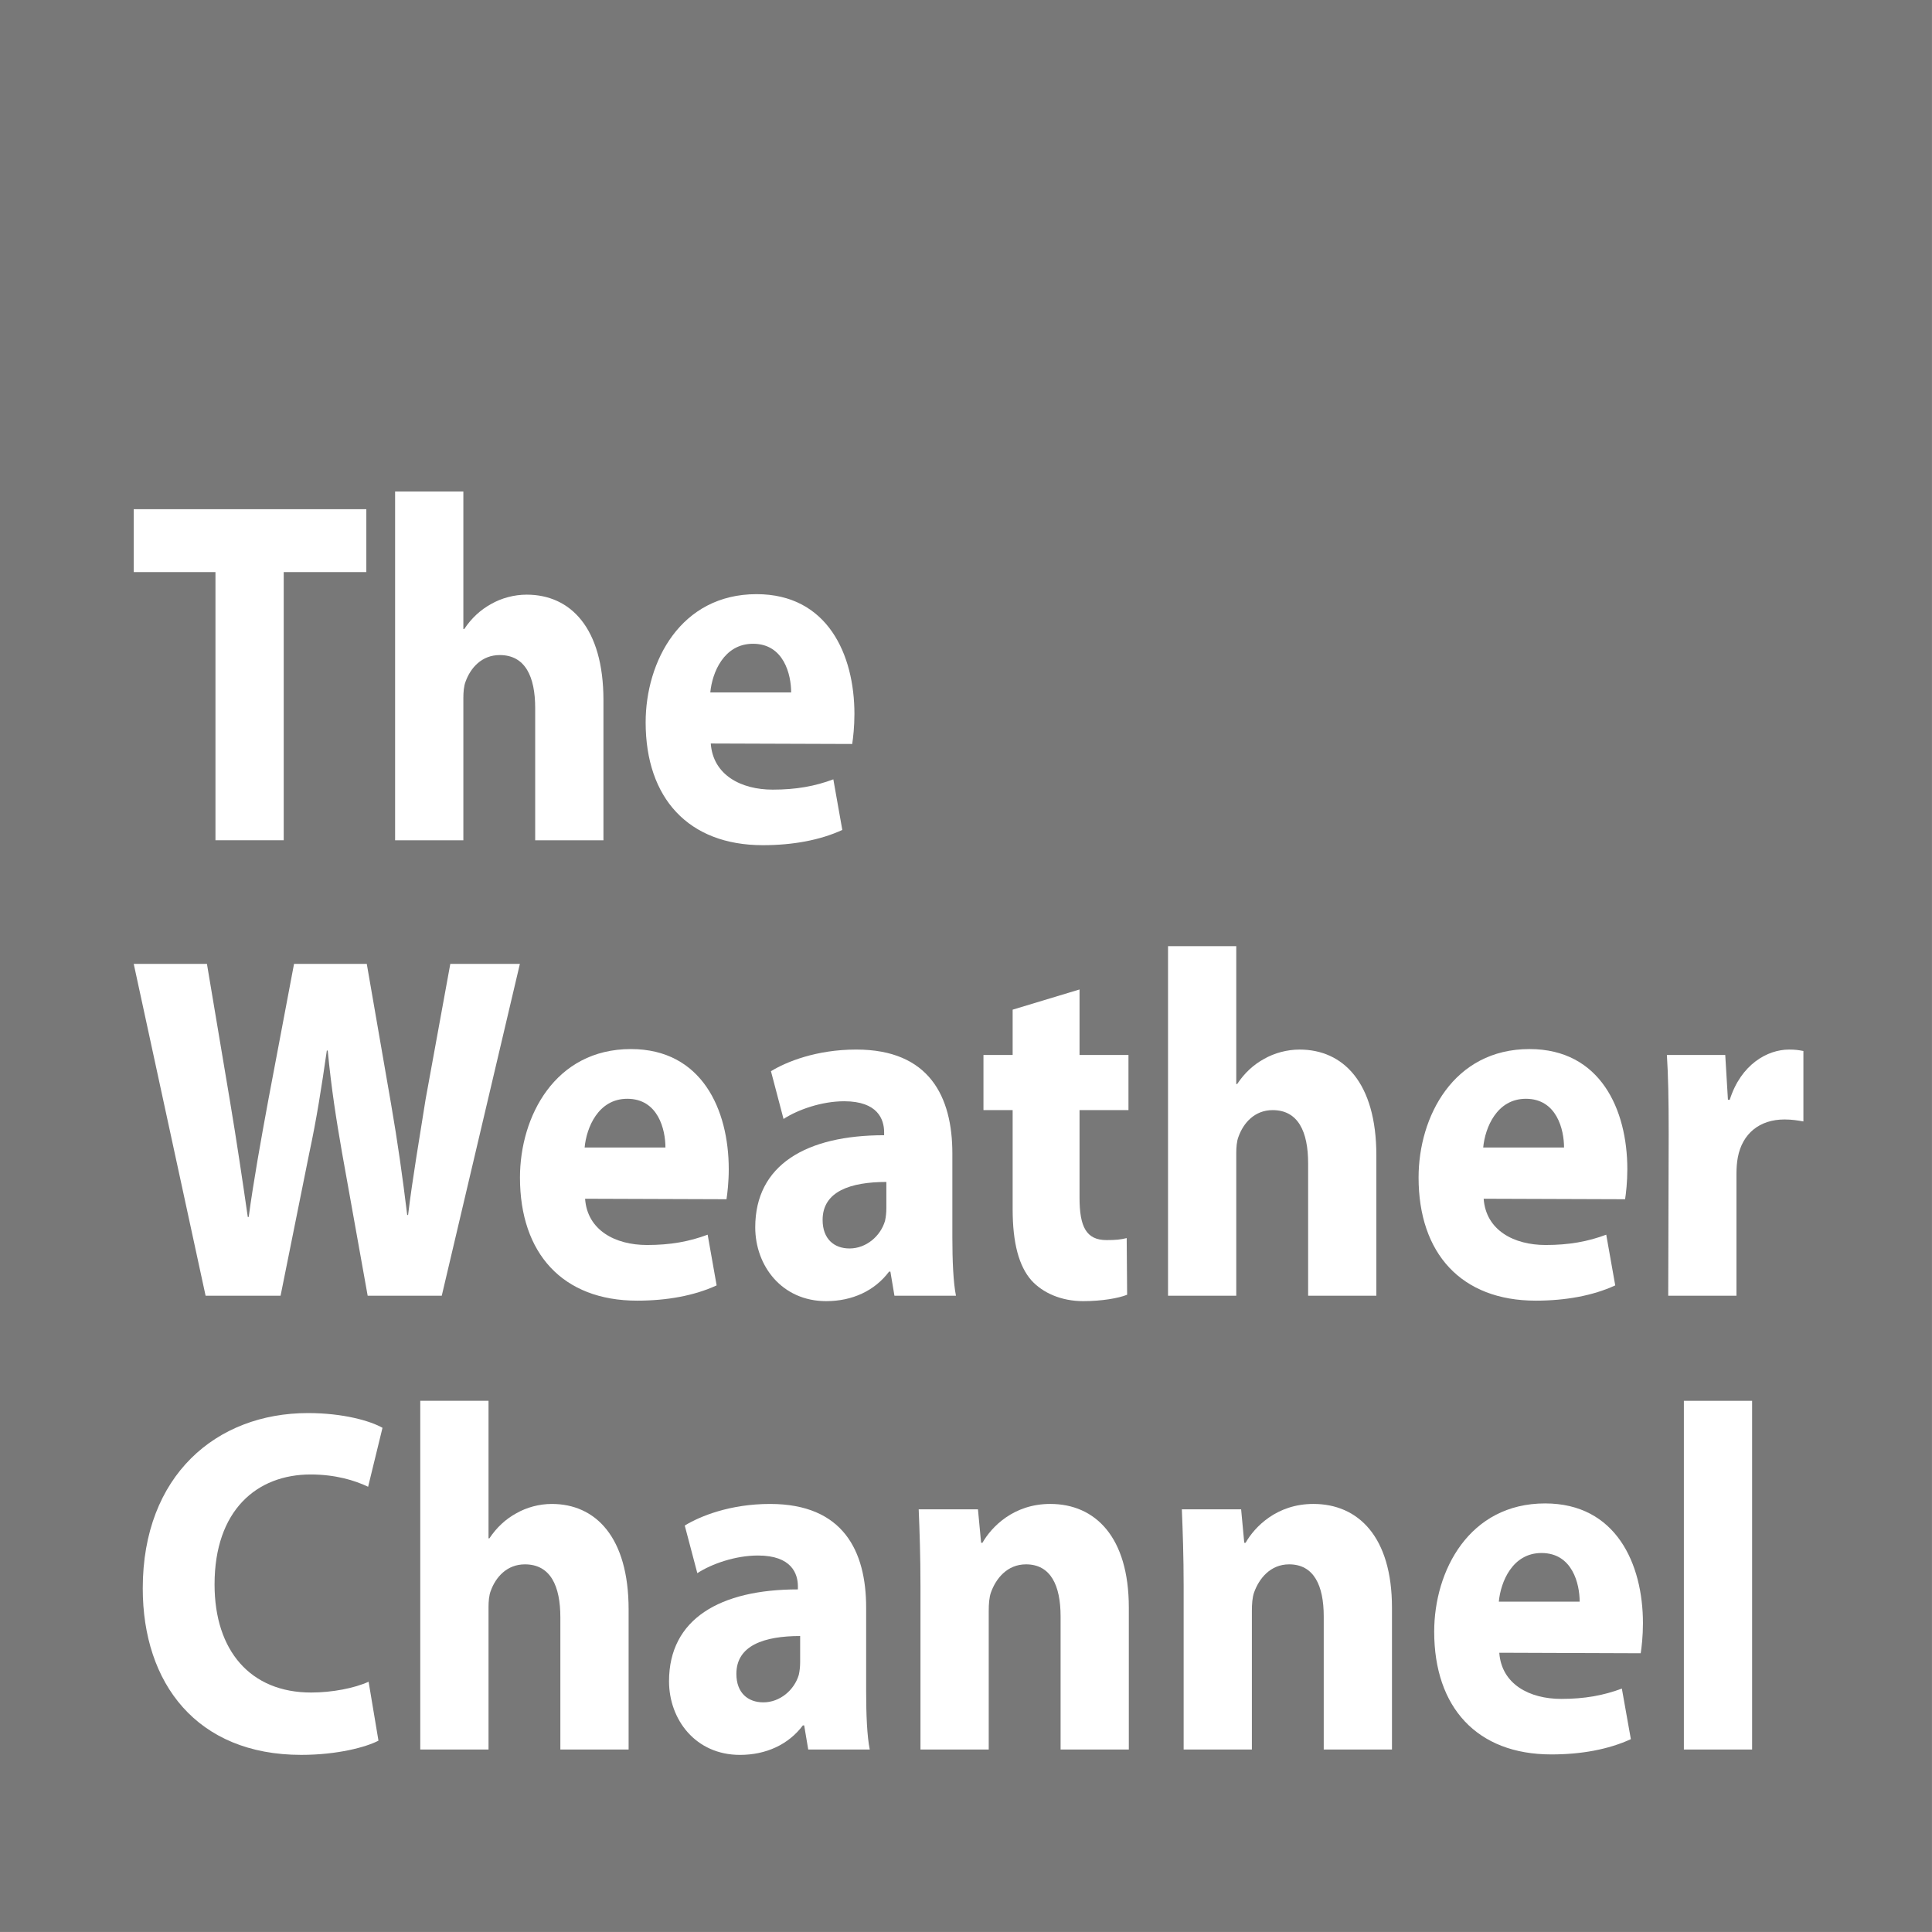
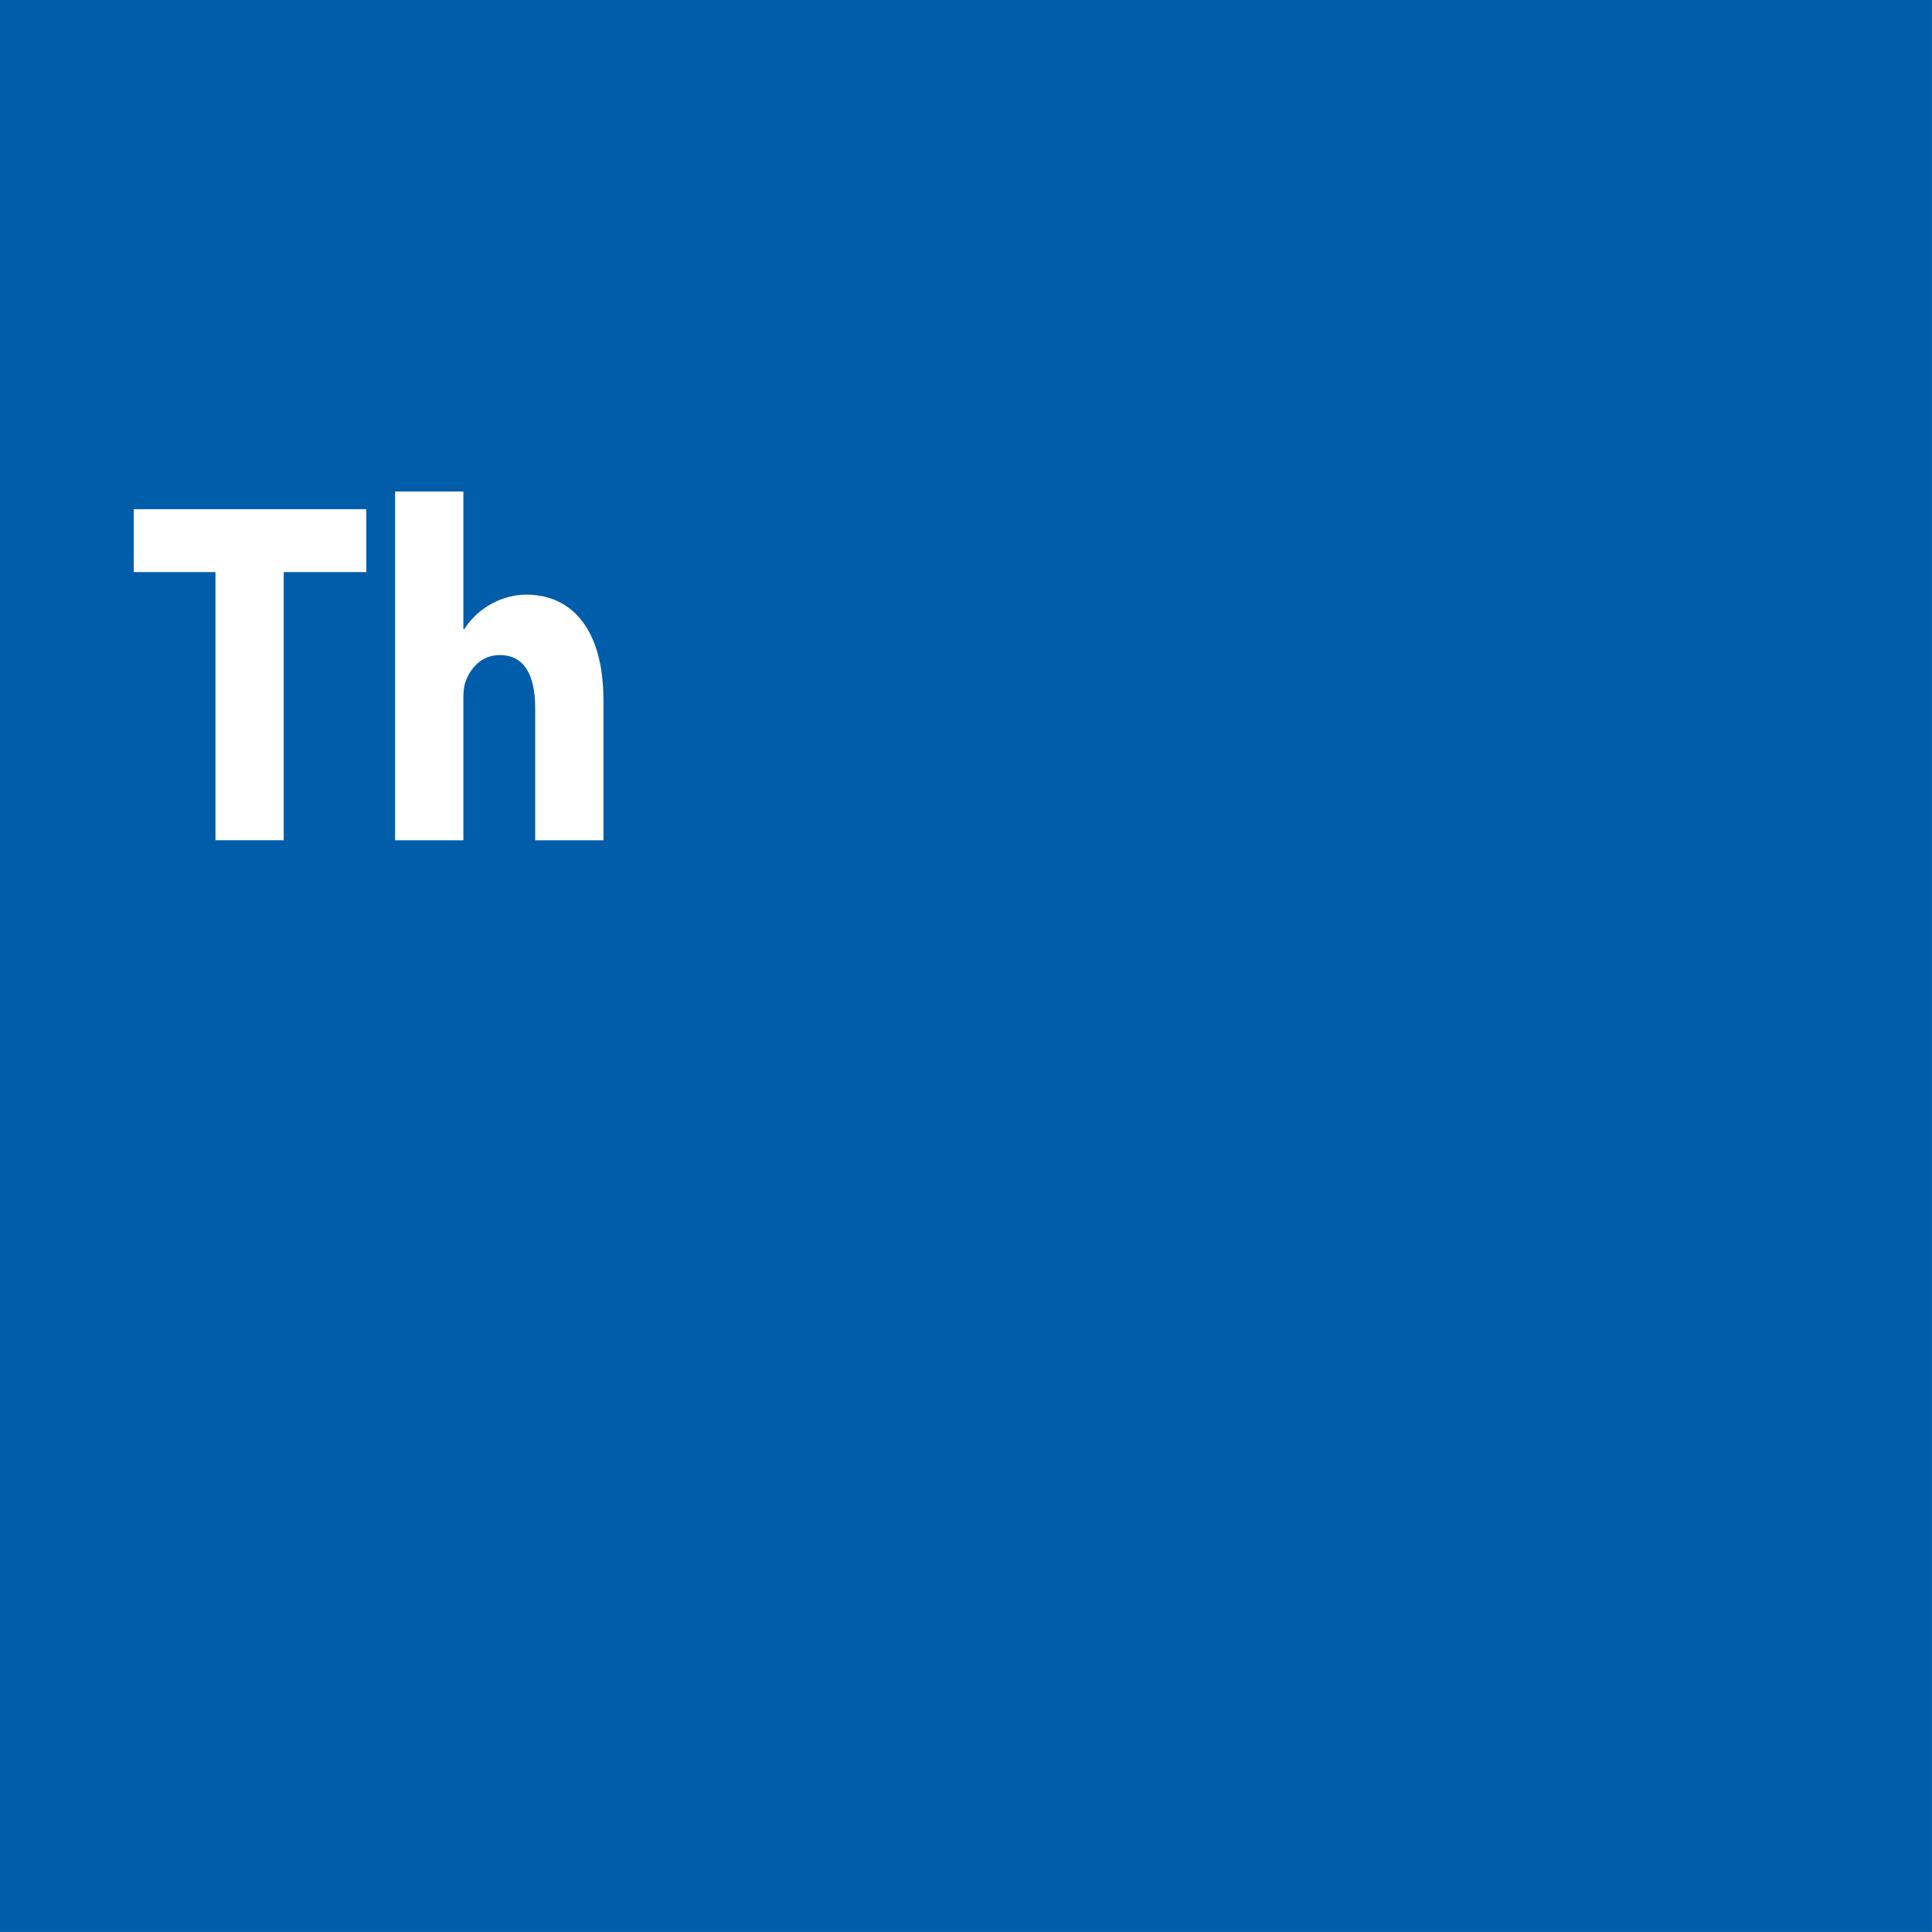
<svg xmlns="http://www.w3.org/2000/svg" width="25.362mm" height="25.362mm" viewBox="0 0 25.362 25.362" version="1.1" id="svg8">
  <defs id="defs2">
    <clipPath id="clipPath4501" clipPathUnits="userSpaceOnUse">
      <path id="path4499" d="m 95.052,196.087 h 96.35 v 76.147 h -96.35 z" />
    </clipPath>
    <clipPath id="clipPath4515" clipPathUnits="userSpaceOnUse">
      <path id="path4513" d="M 0,288 H 288 V 0 H 0 Z" />
    </clipPath>
    <clipPath id="clipPath4533" clipPathUnits="userSpaceOnUse">
      <path id="path4531" d="M 0,288 H 288 V 0 H 0 Z" />
    </clipPath>
  </defs>
  <g id="layer1" transform="translate(-88.91988,-146.3845)">
    <g transform="matrix(0.3527778,0,0,-0.3527778,52.40809,185.673)" id="g4493">
-       <path id="path4521" style="fill:#000000;fill-opacity:0.502;fill-rule:nonzero;stroke:none" d="m 175.389,39.478 h -71.891 v 71.891 h 71.891 z" />
+       <path id="path4521" style="fill:#005DAA;fill-opacity:1;fill-rule:nonzero;stroke:none" d="m 175.389,39.478 h -71.891 v 71.891 h 71.891 z" />
      <g transform="translate(111.5156,90.0811)" id="g4523">
        <path id="path4525" style="fill:#ffffff;fill-opacity:1;fill-rule:nonzero;stroke:none" d="M 0,0 H -3.041 V 2.34 H 5.614 V 0 H 2.54 V -9.979 H 0 Z" />
      </g>
      <g id="g4527">
        <g clip-path="url(#clipPath4533)" id="g4529">
          <g transform="translate(118.2002,93.0801)" id="g4535">
            <path id="path4537" style="fill:#ffffff;fill-opacity:1;fill-rule:nonzero;stroke:none" d="m 0,0 h 2.54 v -5.118 h 0.033 c 0.268,0.402 0.602,0.713 1.002,0.932 0.385,0.219 0.853,0.347 1.321,0.347 1.621,0 2.857,-1.224 2.857,-3.931 v -5.209 h -2.54 v 4.917 c 0,1.17 -0.367,1.975 -1.32,1.975 -0.668,0 -1.086,-0.475 -1.27,-0.987 C 2.557,-7.237 2.54,-7.477 2.54,-7.679 v -5.3 H 0 Z" />
          </g>
-           <g transform="translate(132.9375,85.6035)" id="g4539">
-             <path id="path4541" style="fill:#ffffff;fill-opacity:1;fill-rule:nonzero;stroke:none" d="M 0,0 C 0,0.659 -0.268,1.81 -1.42,1.81 -2.507,1.81 -2.94,0.731 -3.008,0 Z m -2.991,-1.901 c 0.084,-1.17 1.12,-1.717 2.305,-1.717 0.87,0 1.572,0.127 2.256,0.383 L 1.904,-5.118 C 1.069,-5.502 0.05,-5.685 -1.053,-5.685 c -2.773,0 -4.361,1.755 -4.361,4.571 0,2.266 1.304,4.77 4.127,4.77 2.641,0 3.642,-2.247 3.642,-4.46 0,-0.474 -0.049,-0.896 -0.083,-1.115 z" />
-           </g>
-           <g transform="translate(111.1484,63.1533)" id="g4543">
-             <path id="path4545" style="fill:#ffffff;fill-opacity:1;fill-rule:nonzero;stroke:none" d="M 0,0 -2.674,12.348 H 0.05 L 0.902,7.273 C 1.152,5.789 1.387,4.195 1.57,2.931 h 0.034 c 0.184,1.356 0.451,2.84 0.735,4.38 l 0.952,5.037 H 5.998 L 6.9,7.145 C 7.151,5.697 7.335,4.378 7.502,3.005 h 0.033 c 0.167,1.373 0.418,2.822 0.652,4.306 l 0.919,5.037 h 2.589 L 8.788,0 H 6.031 L 5.079,5.313 C 4.862,6.559 4.679,7.714 4.545,9.124 H 4.511 C 4.311,7.731 4.127,6.559 3.859,5.313 L 2.79,0 Z" />
-           </g>
-           <g transform="translate(128.2598,68.6689)" id="g4547">
-             <path id="path4549" style="fill:#ffffff;fill-opacity:1;fill-rule:nonzero;stroke:none" d="M 0,0 C 0,0.659 -0.267,1.813 -1.42,1.813 -2.506,1.813 -2.94,0.732 -3.007,0 Z m -2.99,-1.907 c 0.083,-1.171 1.119,-1.721 2.305,-1.721 0.87,0 1.571,0.127 2.256,0.384 l 0.334,-1.887 c -0.836,-0.385 -1.854,-0.568 -2.958,-0.568 -2.773,0 -4.36,1.76 -4.36,4.581 0,2.271 1.303,4.781 4.127,4.781 2.64,0 3.642,-2.253 3.642,-4.471 0,-0.474 -0.05,-0.898 -0.084,-1.117 z" />
-           </g>
-           <g transform="translate(136.4805,67.3867)" id="g4551">
-             <path id="path4553" style="fill:#ffffff;fill-opacity:1;fill-rule:nonzero;stroke:none" d="m 0,0 c -1.336,0 -2.372,-0.35 -2.372,-1.412 0,-0.715 0.434,-1.063 1.002,-1.063 0.618,0 1.153,0.457 1.32,1.026 0.033,0.146 0.05,0.311 0.05,0.477 z m 2.456,-2.071 c 0,-0.843 0.034,-1.667 0.134,-2.162 H 0.301 L 0.15,-3.336 H 0.101 c -0.535,-0.715 -1.371,-1.099 -2.339,-1.099 -1.655,0 -2.641,1.319 -2.641,2.748 0,2.327 1.905,3.426 4.796,3.426 V 1.85 c 0,0.475 -0.234,1.153 -1.487,1.153 -0.835,0 -1.721,-0.311 -2.256,-0.659 l -0.468,1.777 c 0.568,0.349 1.688,0.806 3.175,0.806 2.723,0 3.575,-1.76 3.575,-3.866 z" />
-           </g>
-           <g transform="translate(143.6689,74.5498)" id="g4555">
-             <path id="path4557" style="fill:#ffffff;fill-opacity:1;fill-rule:nonzero;stroke:none" d="M 0,0 V -2.438 H 1.821 V -4.489 H 0 V -7.75 c 0,-1.081 0.251,-1.576 1.003,-1.576 0.351,0 0.518,0.018 0.752,0.074 l 0.016,-2.108 c -0.317,-0.128 -0.936,-0.238 -1.637,-0.238 -0.819,0 -1.504,0.311 -1.922,0.77 -0.468,0.53 -0.701,1.391 -0.701,2.657 v 3.682 h -1.086 v 2.051 h 1.086 v 1.686 z" />
-           </g>
-           <g transform="translate(146.9619,76.1611)" id="g4559">
-             <path id="path4561" style="fill:#ffffff;fill-opacity:1;fill-rule:nonzero;stroke:none" d="m 0,0 h 2.539 v -5.13 h 0.034 c 0.267,0.403 0.601,0.716 1.002,0.935 0.385,0.219 0.853,0.347 1.321,0.347 1.62,0 2.856,-1.226 2.856,-3.938 v -5.222 H 5.213 v 4.929 c 0,1.172 -0.368,1.978 -1.32,1.978 -0.668,0 -1.086,-0.475 -1.27,-0.988 C 2.556,-7.255 2.539,-7.492 2.539,-7.695 v -5.313 H 0 Z" />
-           </g>
-           <g transform="translate(161.6982,68.6689)" id="g4563">
-             <path id="path4565" style="fill:#ffffff;fill-opacity:1;fill-rule:nonzero;stroke:none" d="M 0,0 C 0,0.659 -0.268,1.813 -1.42,1.813 -2.506,1.813 -2.94,0.732 -3.008,0 Z m -2.991,-1.907 c 0.084,-1.171 1.12,-1.721 2.306,-1.721 0.869,0 1.571,0.127 2.255,0.384 L 1.905,-5.131 C 1.069,-5.516 0.05,-5.699 -1.053,-5.699 c -2.773,0 -4.36,1.76 -4.36,4.581 0,2.271 1.303,4.781 4.127,4.781 2.64,0 3.641,-2.253 3.641,-4.471 0,-0.474 -0.049,-0.898 -0.083,-1.117 z" />
-           </g>
-           <g transform="translate(165.5918,69.1631)" id="g4567">
-             <path id="path4569" style="fill:#ffffff;fill-opacity:1;fill-rule:nonzero;stroke:none" d="m 0,0 c 0,1.318 -0.017,2.181 -0.067,2.949 h 2.172 l 0.1,-1.668 H 2.272 C 2.689,2.602 3.676,3.15 4.478,3.15 4.712,3.15 4.828,3.132 5.013,3.097 V 0.476 C 4.795,0.513 4.595,0.549 4.311,0.549 3.375,0.549 2.74,0.019 2.573,-0.862 2.539,-1.045 2.522,-1.246 2.522,-1.484 V -6.01 h -2.539 z" />
-           </g>
-           <g transform="translate(117.5811,46.5967)" id="g4571">
-             <path id="path4573" style="fill:#ffffff;fill-opacity:1;fill-rule:nonzero;stroke:none" d="m 0,0 c -0.451,-0.237 -1.521,-0.529 -2.874,-0.529 -3.893,0 -5.897,2.668 -5.897,6.195 0,4.203 2.74,6.524 6.148,6.524 1.319,0 2.322,-0.293 2.773,-0.548 L -0.385,9.448 c -0.501,0.239 -1.219,0.457 -2.138,0.457 -2.005,0 -3.576,-1.333 -3.576,-4.092 0,-2.468 1.337,-4.022 3.593,-4.022 0.785,0 1.62,0.164 2.139,0.402 z" />
-           </g>
-           <g transform="translate(119.1367,59.2432)" id="g4575">
-             <path id="path4577" style="fill:#ffffff;fill-opacity:1;fill-rule:nonzero;stroke:none" d="m 0,0 h 2.54 v -5.117 h 0.033 c 0.268,0.402 0.602,0.714 1.002,0.932 0.385,0.22 0.853,0.347 1.321,0.347 1.621,0 2.857,-1.224 2.857,-3.93 v -5.208 h -2.54 v 4.917 c 0,1.169 -0.367,1.973 -1.32,1.973 -0.668,0 -1.086,-0.475 -1.27,-0.986 C 2.557,-7.236 2.54,-7.474 2.54,-7.676 v -5.3 H 0 Z" />
-           </g>
-           <g transform="translate(133.2725,50.4902)" id="g4579">
-             <path id="path4581" style="fill:#ffffff;fill-opacity:1;fill-rule:nonzero;stroke:none" d="m 0,0 c -1.337,0 -2.373,-0.349 -2.373,-1.407 0,-0.714 0.435,-1.061 1.003,-1.061 0.618,0 1.152,0.456 1.32,1.024 0.033,0.146 0.05,0.31 0.05,0.475 z m 2.456,-2.065 c 0,-0.841 0.033,-1.664 0.134,-2.158 H 0.301 L 0.15,-3.326 H 0.101 c -0.536,-0.714 -1.371,-1.097 -2.34,-1.097 -1.655,0 -2.64,1.315 -2.64,2.74 0,2.322 1.904,3.418 4.795,3.418 v 0.111 c 0,0.474 -0.233,1.15 -1.486,1.15 -0.836,0 -1.722,-0.309 -2.256,-0.657 l -0.468,1.772 c 0.567,0.348 1.688,0.804 3.175,0.804 2.723,0 3.575,-1.755 3.575,-3.856 z" />
-           </g>
-           <g transform="translate(137.75,52.3535)" id="g4583">
-             <path id="path4585" style="fill:#ffffff;fill-opacity:1;fill-rule:nonzero;stroke:none" d="M 0,0 C 0,1.114 -0.033,2.047 -0.066,2.852 H 2.139 L 2.256,1.608 h 0.051 c 0.334,0.585 1.152,1.444 2.522,1.444 1.671,0 2.924,-1.224 2.924,-3.857 V -6.086 H 5.214 v 4.953 c 0,1.152 -0.368,1.937 -1.287,1.937 -0.701,0 -1.119,-0.53 -1.303,-1.041 C 2.557,-0.42 2.54,-0.676 2.54,-0.932 V -6.086 H 0 Z" />
-           </g>
-           <g transform="translate(147.543,52.3535)" id="g4587">
-             <path id="path4589" style="fill:#ffffff;fill-opacity:1;fill-rule:nonzero;stroke:none" d="M 0,0 C 0,1.114 -0.034,2.047 -0.067,2.852 H 2.139 L 2.255,1.608 h 0.051 c 0.334,0.585 1.152,1.444 2.522,1.444 1.671,0 2.924,-1.224 2.924,-3.857 V -6.086 H 5.213 v 4.953 c 0,1.152 -0.368,1.937 -1.287,1.937 -0.701,0 -1.119,-0.53 -1.303,-1.041 C 2.556,-0.42 2.539,-0.676 2.539,-0.932 V -6.086 H 0 Z" />
-           </g>
-           <g transform="translate(162.2793,51.7695)" id="g4591">
-             <path id="path4593" style="fill:#ffffff;fill-opacity:1;fill-rule:nonzero;stroke:none" d="M 0,0 C 0,0.657 -0.268,1.81 -1.42,1.81 -2.506,1.81 -2.94,0.73 -3.008,0 Z m -2.991,-1.901 c 0.084,-1.17 1.12,-1.718 2.306,-1.718 0.869,0 1.571,0.128 2.255,0.384 L 1.905,-5.117 C 1.069,-5.502 0.05,-5.685 -1.053,-5.685 c -2.773,0 -4.36,1.755 -4.36,4.569 0,2.267 1.303,4.771 4.127,4.771 2.64,0 3.641,-2.248 3.641,-4.46 0,-0.474 -0.049,-0.894 -0.083,-1.115 z" />
-           </g>
-           <path id="path4595" style="fill:#ffffff;fill-opacity:1;fill-rule:nonzero;stroke:none" d="m 166.157,59.243 h 2.539 V 46.267 h -2.539 z" />
-           <g transform="translate(182.4668,106.6318)" id="g4597" />
-           <g transform="translate(178.8262,105.8652)" id="g4601" />
        </g>
      </g>
    </g>
  </g>
</svg>
